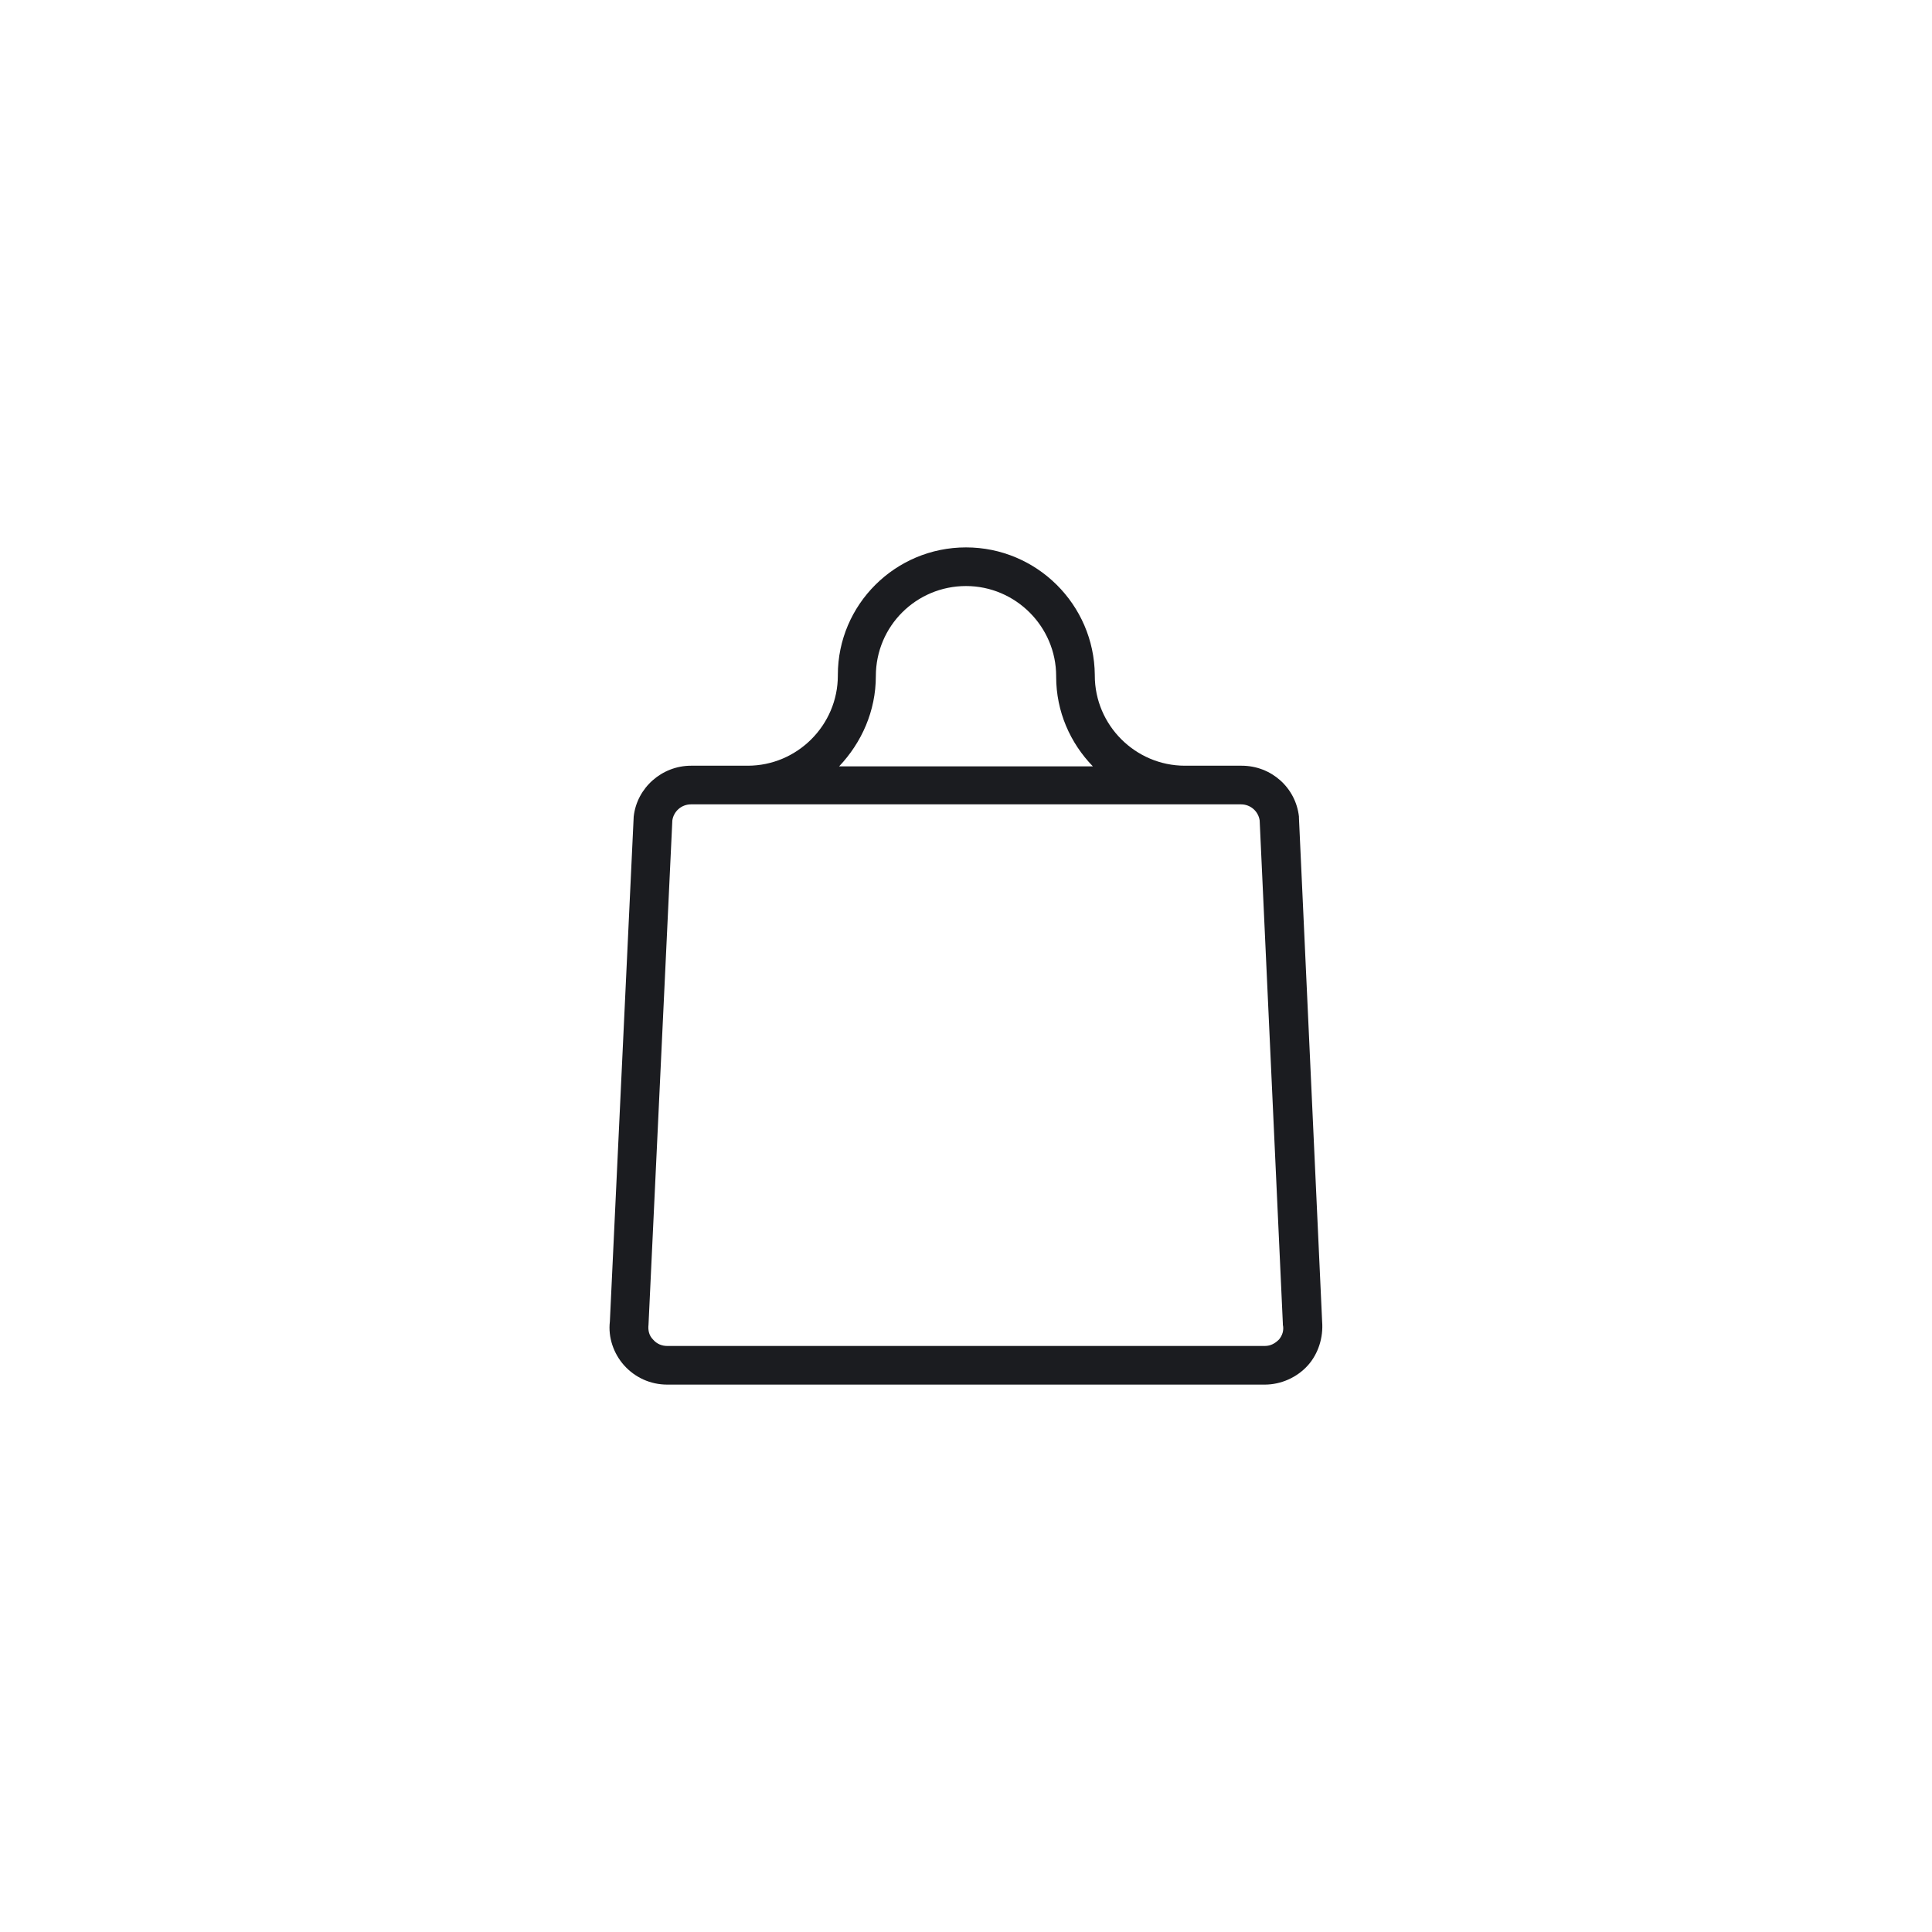
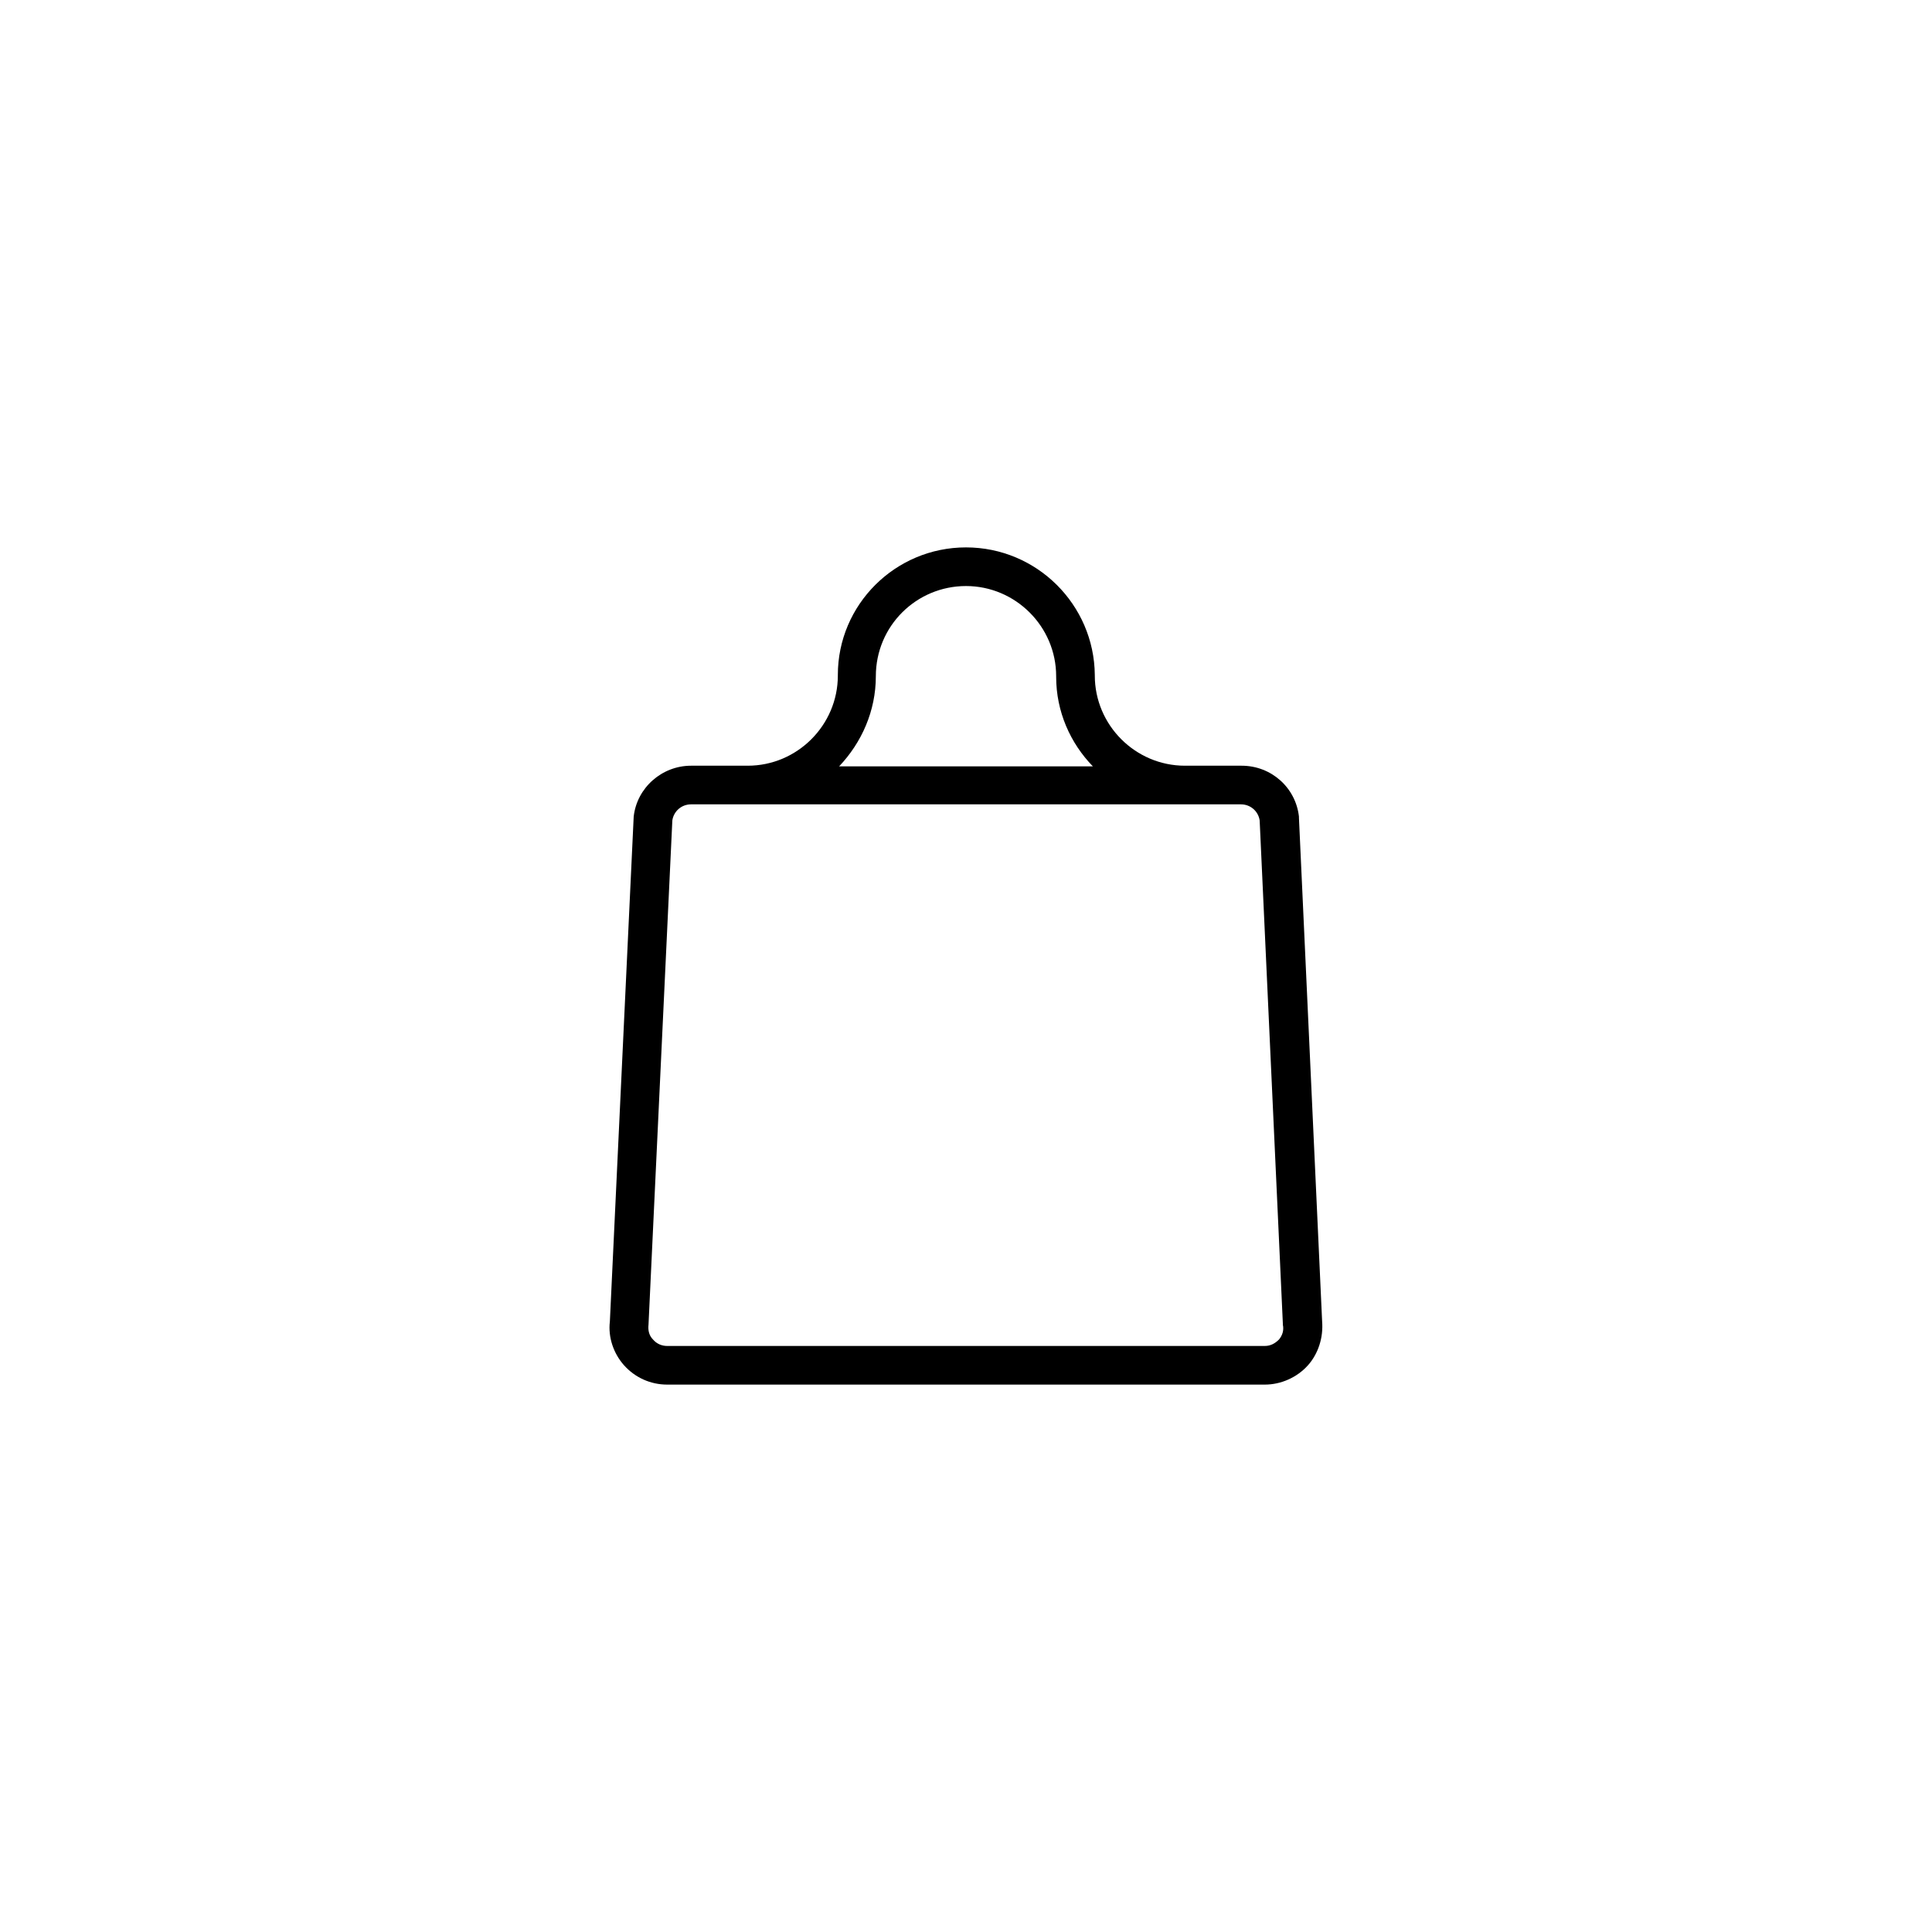
<svg xmlns="http://www.w3.org/2000/svg" version="1.1" id="Layer_1" x="0px" y="0px" viewBox="0 0 300 300" style="enable-background:new 0 0 300 300;" xml:space="preserve">
  <style type="text/css">
- 	.st0{fill:#1B1C20;}
+ 	
</style>
-   <path class="st0" d="M205.3,205.2l-3.6-78.2l0-0.2c-0.5-4.5-4.3-7.9-8.9-7.9h-8.8c-7.7,0-14-6.3-14-14c0,0,0,0,0-0.1  C169.9,93.9,161,85,150,85c-11,0-19.9,8.9-19.9,19.8c0,0,0,0,0,0.1c0,7.7-6.3,14-14,14h-8.8c-4.5,0-8.4,3.4-8.9,7.9l-3.7,78.4  c-0.3,2.5,0.6,5,2.2,6.8c1.7,1.9,4.1,3,6.7,3H150h46.4c2.5,0,5-1.1,6.7-3C204.7,210.2,205.5,207.7,205.3,205.2z M136,105  C136,105,136,105,136,105c0-7.8,6.3-14,14-14c7.7,0,14,6.3,14,14c0,0,0,0,0,0.1c0,5.4,2.2,10.3,5.7,13.9h-39.4  C133.8,115.3,136,110.4,136,105z M198.6,208c-0.6,0.6-1.3,1-2.2,1H150h-46.4c-0.8,0-1.6-0.3-2.2-1c-0.6-0.6-0.8-1.4-0.7-2.3  l3.7-78.3c0.2-1.4,1.4-2.5,2.9-2.5h8.8h67.8h8.8c1.5,0,2.7,1.1,2.9,2.5l3.6,78.1l0,0.2C199.4,206.6,199.1,207.4,198.6,208z" />
+   <path d="M205.3,205.2l-3.6-78.2l0-0.2c-0.5-4.5-4.3-7.9-8.9-7.9h-8.8c-7.7,0-14-6.3-14-14c0,0,0,0,0-0.1  C169.9,93.9,161,85,150,85c-11,0-19.9,8.9-19.9,19.8c0,0,0,0,0,0.1c0,7.7-6.3,14-14,14h-8.8c-4.5,0-8.4,3.4-8.9,7.9l-3.7,78.4  c-0.3,2.5,0.6,5,2.2,6.8c1.7,1.9,4.1,3,6.7,3H150h46.4c2.5,0,5-1.1,6.7-3C204.7,210.2,205.5,207.7,205.3,205.2z M136,105  C136,105,136,105,136,105c0-7.8,6.3-14,14-14c7.7,0,14,6.3,14,14c0,0,0,0,0,0.1c0,5.4,2.2,10.3,5.7,13.9h-39.4  C133.8,115.3,136,110.4,136,105z M198.6,208c-0.6,0.6-1.3,1-2.2,1H150h-46.4c-0.8,0-1.6-0.3-2.2-1c-0.6-0.6-0.8-1.4-0.7-2.3  l3.7-78.3c0.2-1.4,1.4-2.5,2.9-2.5h8.8h67.8h8.8c1.5,0,2.7,1.1,2.9,2.5l3.6,78.1l0,0.2C199.4,206.6,199.1,207.4,198.6,208z" />
</svg>
